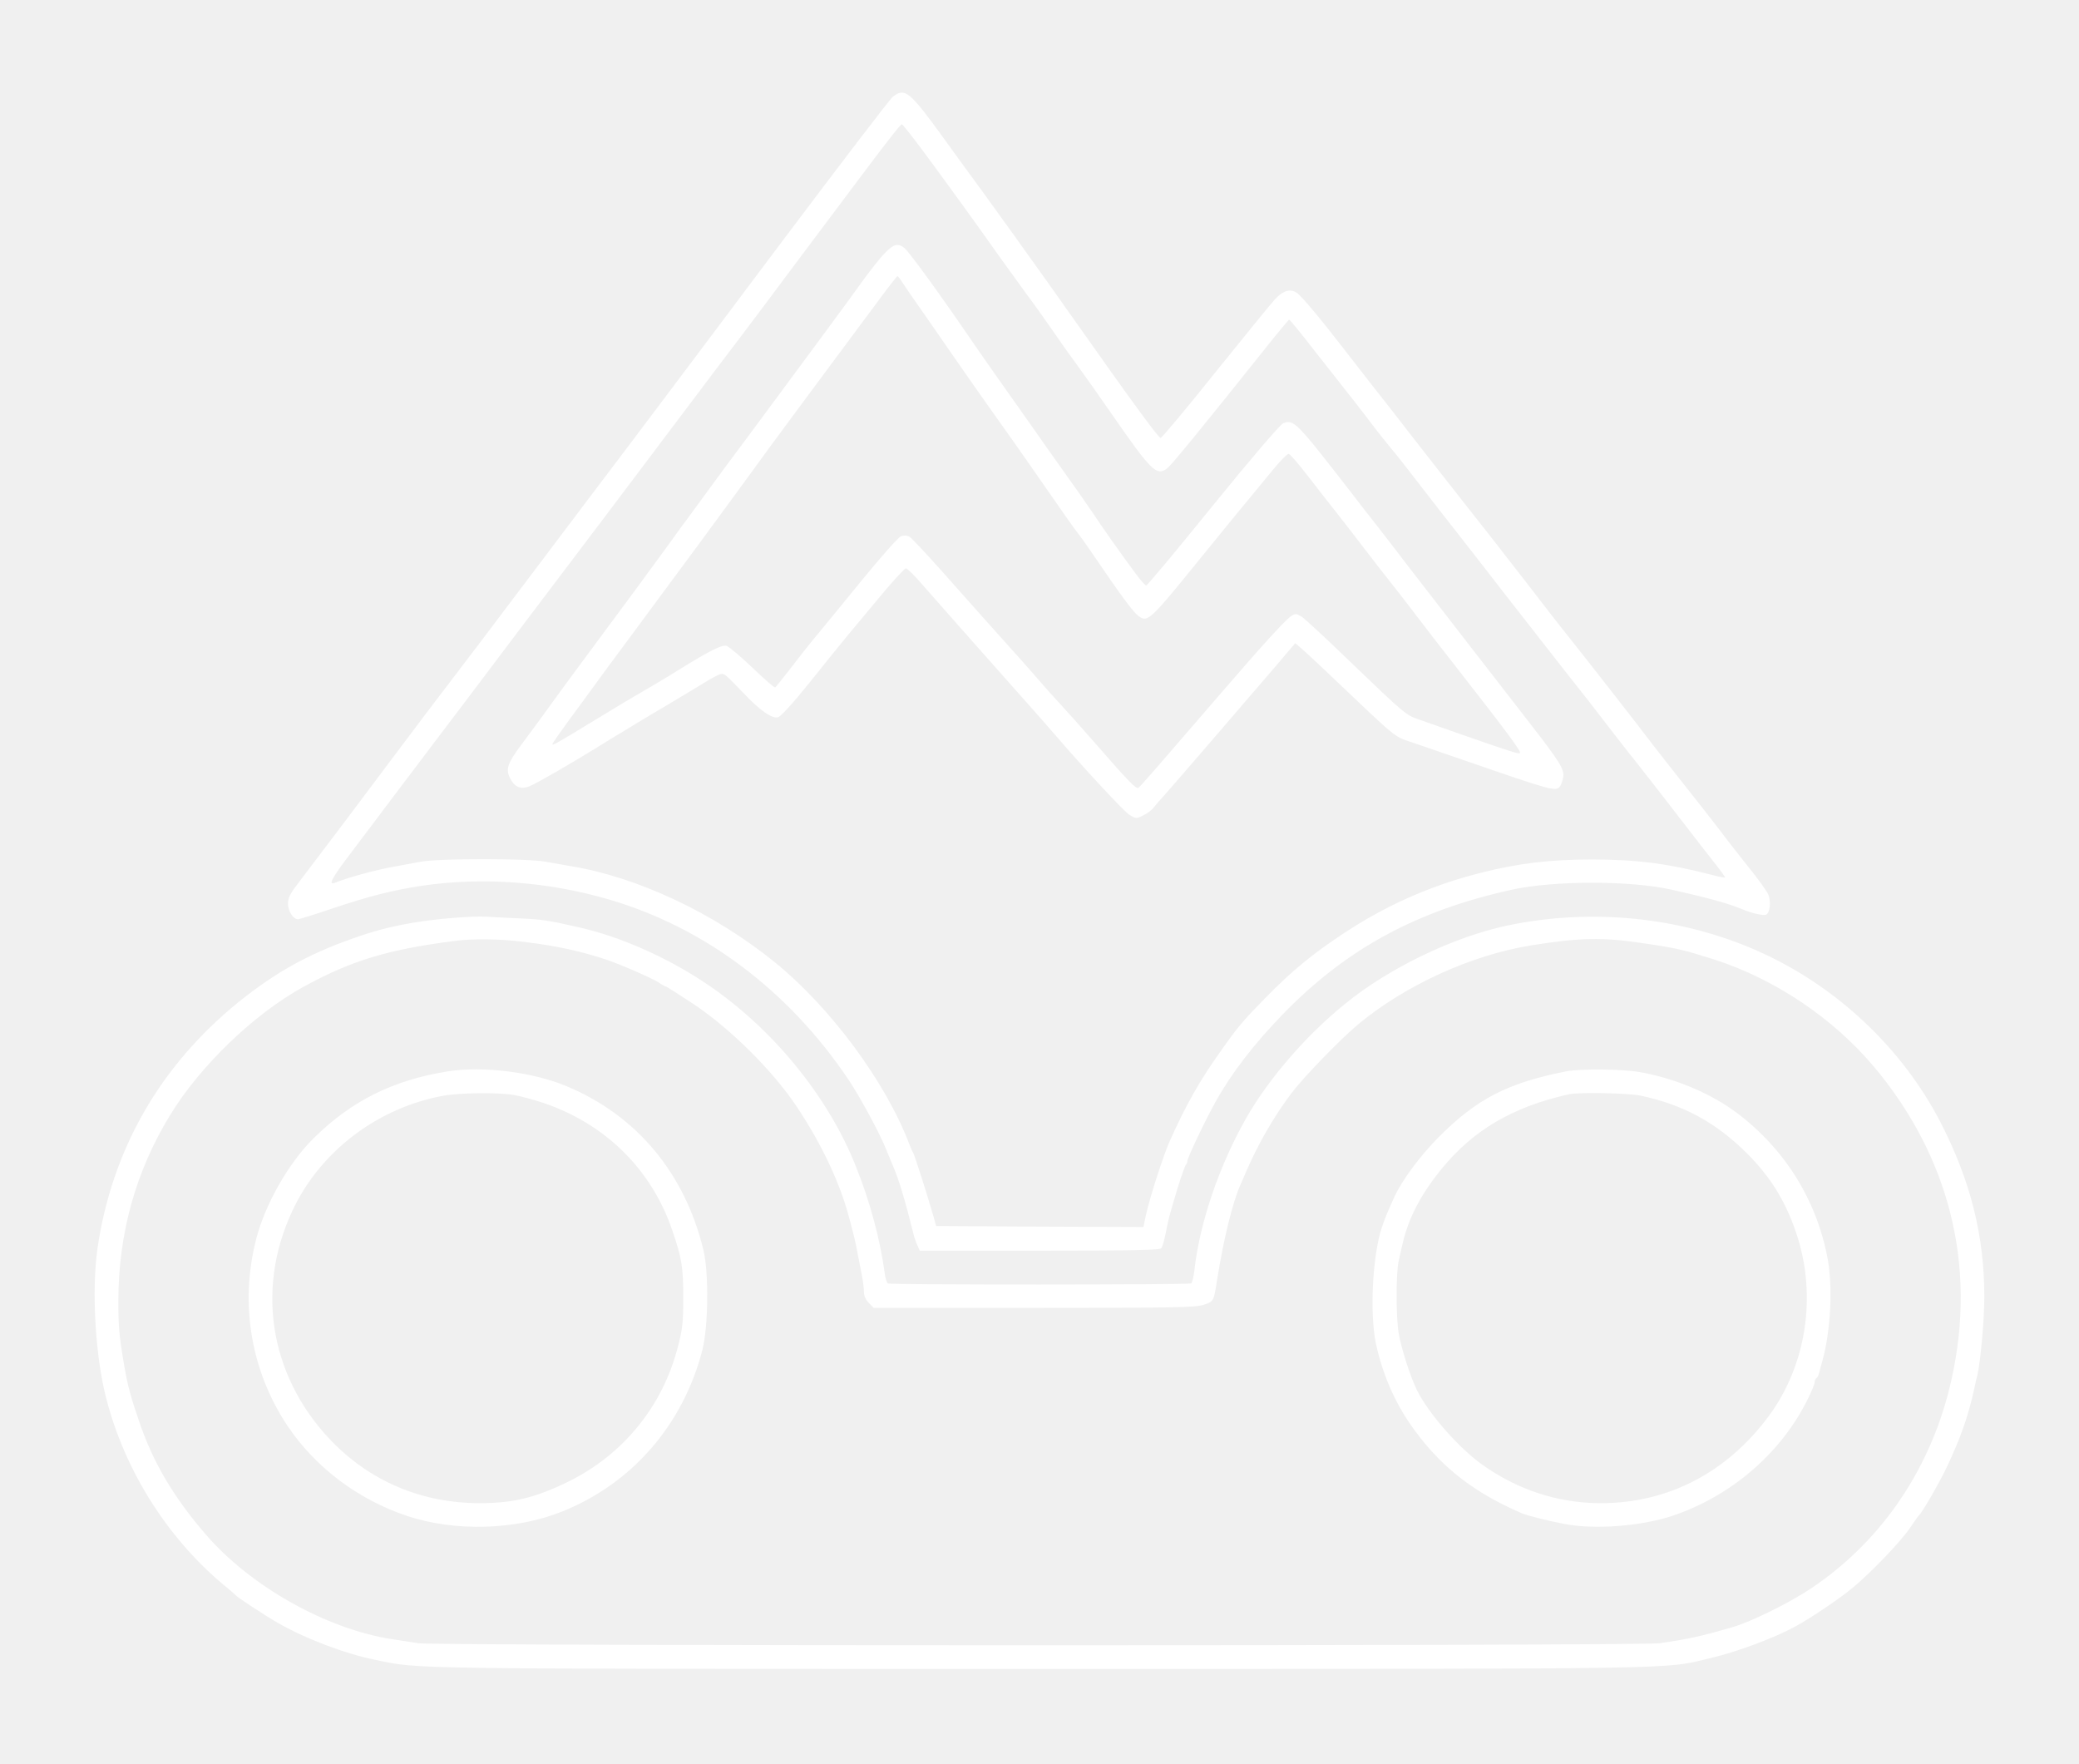
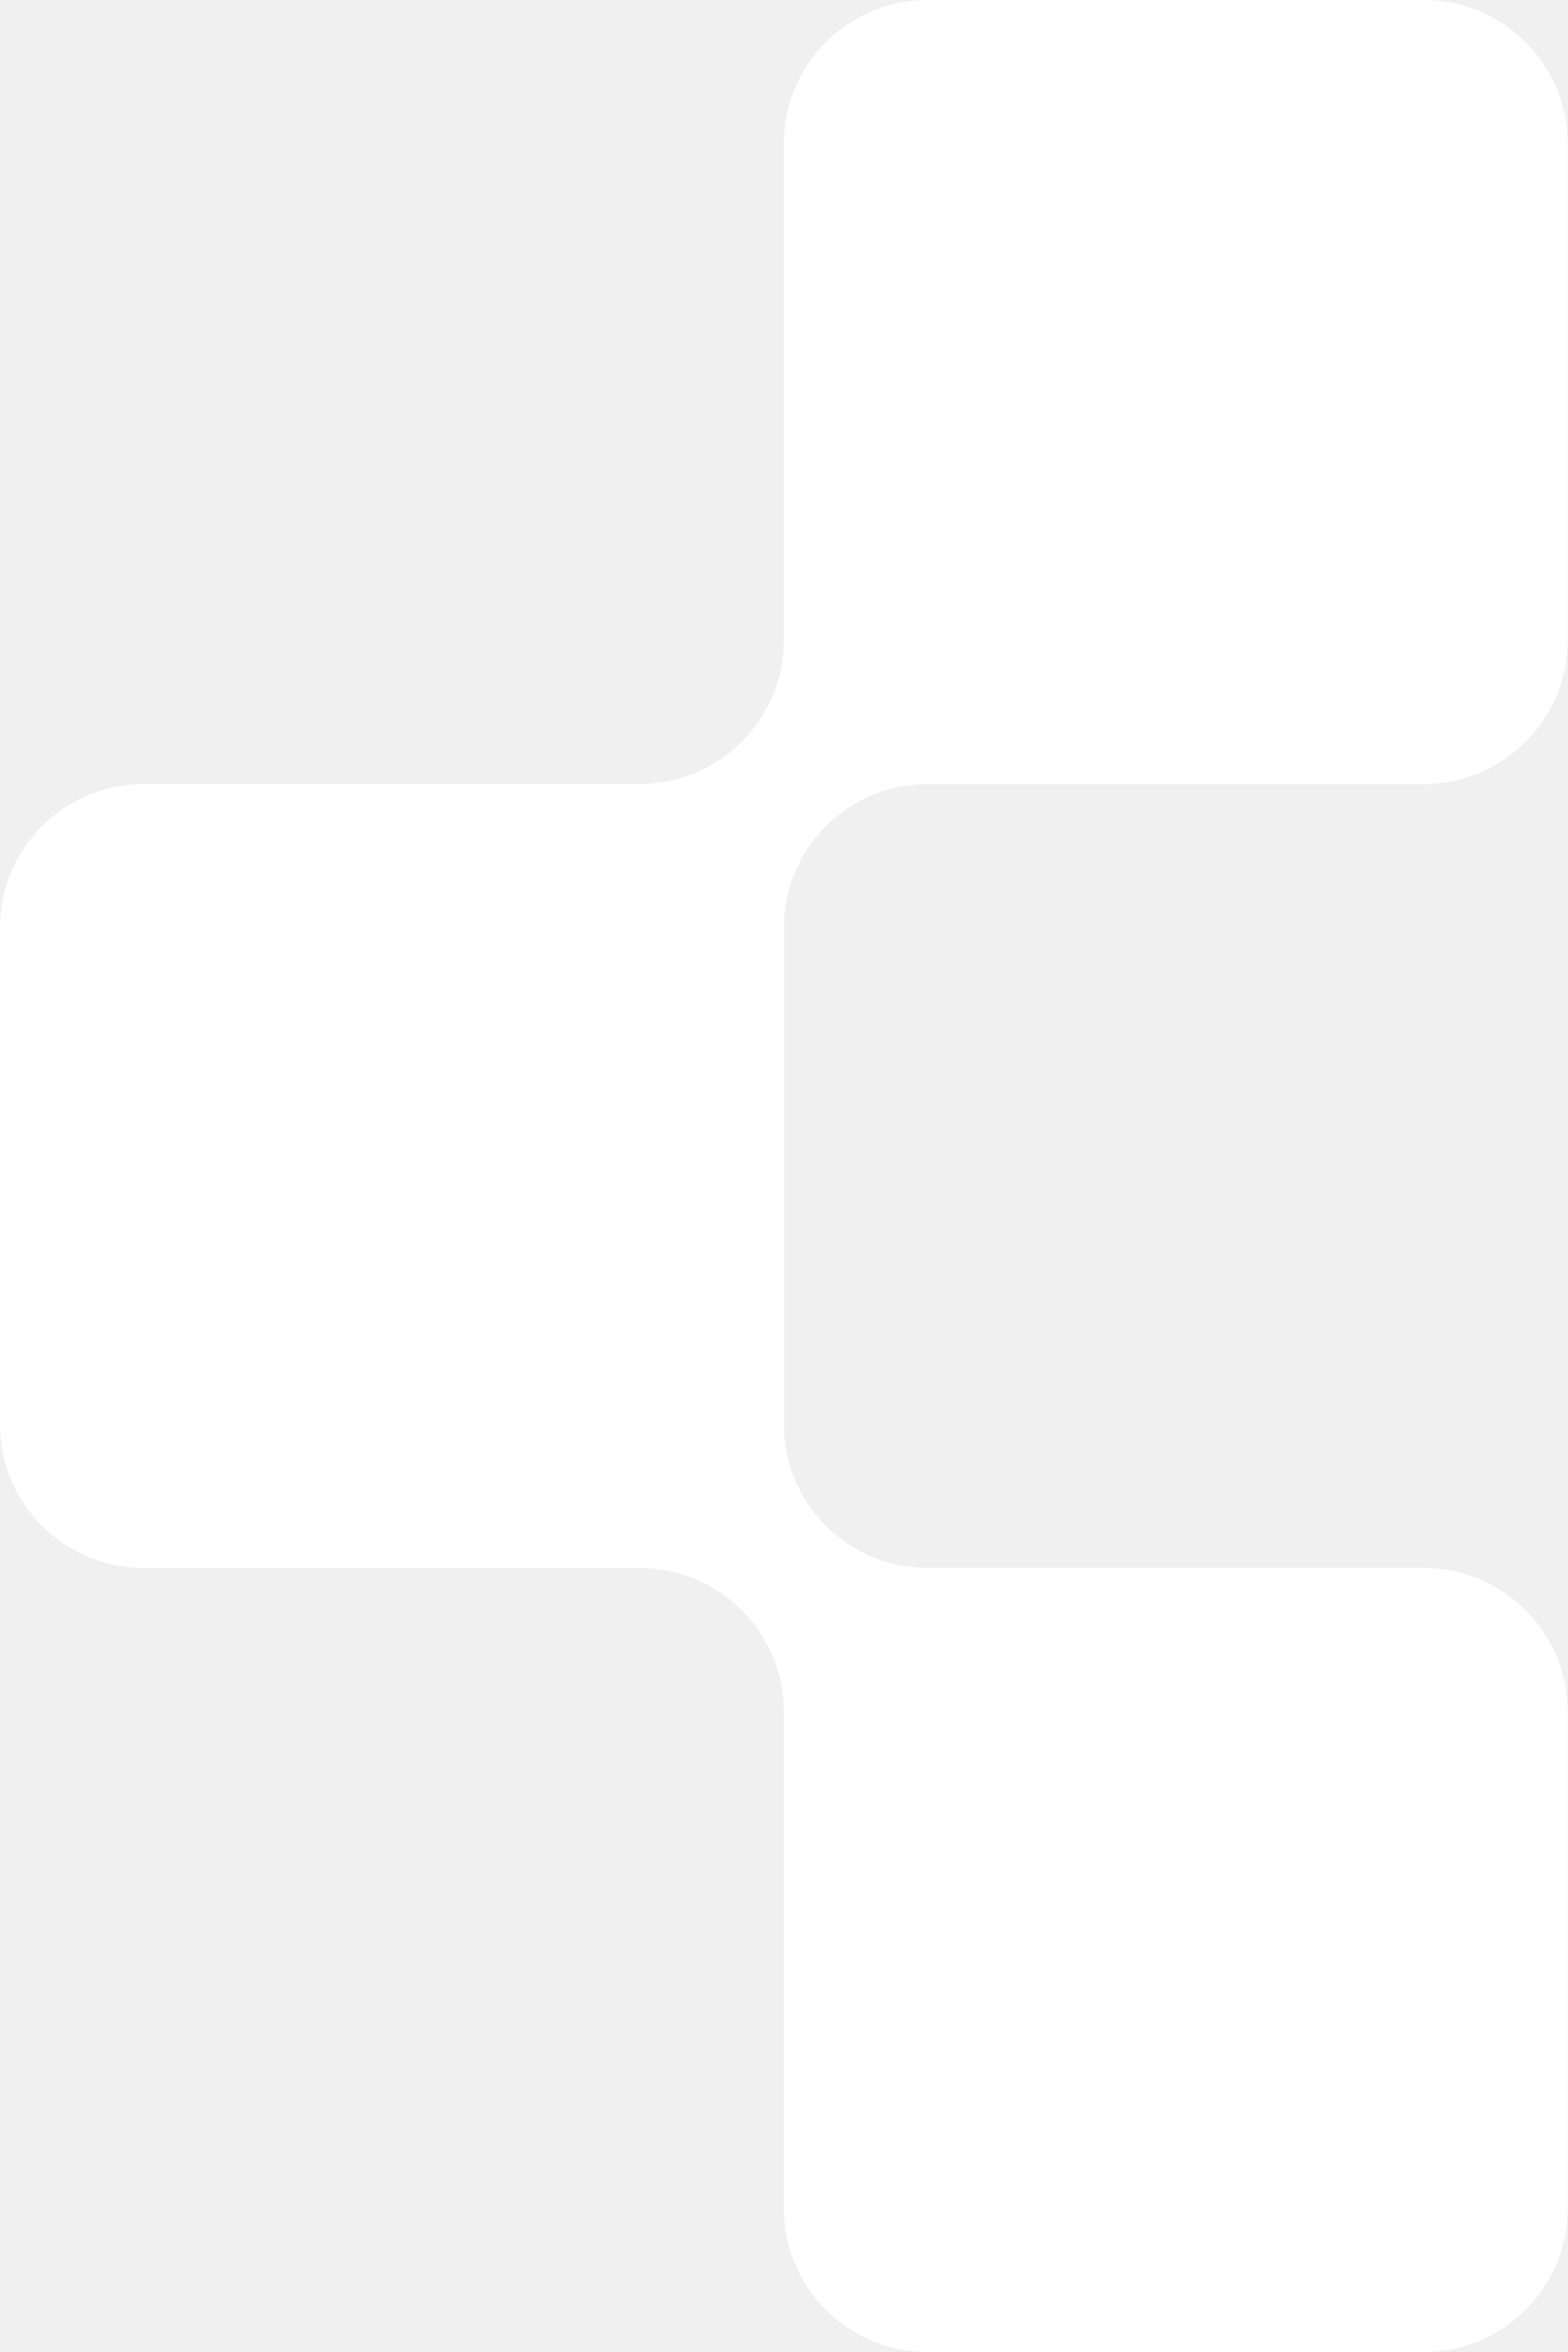
- <svg xmlns="http://www.w3.org/2000/svg" version="1.0" width="200.0" height="169.64" viewBox="0 0 1054 894" preserveAspectRatio="xMidYMid meet" role="img" aria-label="FIELDCRAFTT mark outline v2">
-   <g transform="translate(0,894) scale(0.1,-0.1)" fill="#FFFFFF" stroke="none">
-     <path d="M4526 8449 c-15 -12 -267 -342 -561 -733 -293 -391 -638 -850 -767 -1021 -129 -170 -319 -422 -423 -560 -309 -410 -434 -575 -511 -675 -40 -52 -156 -205 -257 -340 -157 -210 -348 -464 -505 -670 -32 -42 -42 -64 -42 -92 0 -37 27 -78 51 -78 6 0 83 24 172 54 187 63 310 94 457 116 303 45 637 21 945 -69 485 -141 913 -462 1216 -913 59 -88 160 -274 193 -358 10 -25 24 -58 31 -75 30 -67 63 -176 110 -365 4 -14 12 -35 18 -47 l10 -23 607 0 c474 0 610 3 617 12 6 7 16 42 23 78 14 72 16 81 61 230 18 58 36 109 41 115 4 5 8 15 8 21 0 15 95 215 144 301 80 144 193 290 340 442 321 331 679 525 1161 631 217 47 599 47 810 0 192 -43 291 -71 360 -100 42 -18 104 -33 118 -27 20 8 27 66 12 102 -7 17 -50 77 -97 135 -46 58 -113 143 -148 190 -36 47 -116 150 -180 230 -63 80 -134 170 -157 200 -70 93 -351 453 -479 613 -44 56 -118 152 -164 212 -47 61 -129 166 -183 235 -159 201 -279 355 -404 515 -64 83 -155 200 -203 260 -47 61 -110 142 -140 180 -119 154 -213 266 -236 281 -33 22 -70 11 -111 -34 -19 -20 -154 -187 -301 -369 -146 -183 -272 -333 -278 -333 -11 0 -152 193 -448 613 -150 213 -435 611 -580 807 -22 30 -57 79 -78 108 -168 231 -191 249 -252 201z m151 -271 c97 -130 299 -409 393 -543 27 -38 86 -119 130 -180 45 -60 104 -143 132 -184 28 -41 87 -125 132 -186 45 -62 119 -167 166 -235 206 -297 231 -322 284 -287 22 15 153 175 544 665 41 50 76 92 77 92 4 0 63 -72 120 -146 17 -21 73 -93 125 -159 53 -66 124 -158 160 -205 35 -47 85 -110 110 -140 26 -30 93 -116 150 -190 57 -74 141 -182 187 -240 45 -58 156 -199 245 -315 90 -115 224 -286 297 -380 74 -93 171 -217 215 -275 44 -58 123 -159 176 -225 52 -67 145 -185 205 -264 61 -79 135 -175 167 -215 31 -39 55 -72 53 -74 -2 -2 -29 3 -62 12 -229 59 -385 79 -613 79 -212 0 -372 -19 -565 -68 -253 -64 -482 -166 -700 -311 -158 -105 -258 -188 -392 -325 -111 -113 -137 -144 -222 -264 -108 -151 -179 -277 -261 -460 -31 -68 -104 -296 -120 -373 l-13 -62 -525 2 -526 3 -14 50 c-28 98 -95 310 -102 320 -4 6 -13 26 -20 45 -120 316 -400 694 -683 923 -306 248 -695 431 -1032 486 -33 6 -91 16 -130 23 -94 17 -535 17 -630 0 -38 -7 -97 -18 -130 -24 -98 -17 -234 -54 -307 -83 -33 -13 -18 19 53 114 55 74 344 456 495 656 13 17 71 93 129 170 101 135 353 468 661 875 81 107 264 350 407 540 143 190 272 361 287 380 15 19 67 89 117 155 49 66 159 212 243 325 85 113 193 257 240 320 167 223 235 310 242 310 4 0 51 -59 105 -132z M4486 7657 c-23 -23 -70 -83 -106 -132 -78 -109 -247 -338 -593 -805 -72 -96 -147 -197 -167 -225 -20 -27 -68 -93 -106 -145 -39 -52 -95 -129 -124 -170 -30 -41 -98 -133 -150 -205 -53 -71 -143 -193 -200 -270 -57 -77 -133 -180 -170 -230 -36 -49 -90 -124 -120 -165 -30 -41 -78 -107 -107 -145 -69 -93 -80 -123 -58 -168 22 -47 56 -61 101 -42 35 14 225 124 339 195 68 43 334 203 381 230 17 10 62 37 100 60 152 93 152 93 177 73 12 -10 51 -49 87 -87 83 -88 144 -130 174 -122 15 4 76 71 162 178 76 95 159 198 184 228 25 30 101 121 169 203 67 81 128 147 134 146 7 0 46 -39 87 -87 78 -89 200 -227 475 -537 88 -99 176 -198 195 -221 135 -158 347 -386 375 -404 33 -20 36 -21 70 -4 20 9 45 28 56 43 11 14 35 42 53 61 33 36 385 445 560 649 54 64 100 118 102 120 2 2 84 -72 181 -165 342 -325 319 -306 408 -336 44 -15 172 -59 285 -98 428 -148 447 -153 468 -127 6 6 13 28 17 47 7 39 -16 77 -174 280 -180 232 -266 343 -407 525 -81 105 -177 228 -213 275 -35 47 -99 129 -140 182 -42 53 -105 134 -140 180 -280 361 -291 373 -346 352 -16 -7 -168 -185 -362 -424 -186 -230 -324 -395 -332 -398 -4 -1 -30 28 -57 65 -81 110 -168 233 -214 303 -24 36 -87 126 -140 200 -53 74 -128 180 -166 235 -39 55 -110 156 -159 225 -49 69 -123 175 -164 235 -134 197 -303 430 -325 447 -33 27 -56 21 -100 -25z m93 -155 c13 -20 54 -80 91 -132 36 -52 113 -162 170 -245 57 -82 147 -211 200 -285 53 -74 134 -189 180 -255 186 -268 224 -322 250 -355 15 -19 54 -75 88 -125 123 -181 188 -269 213 -287 47 -35 56 -27 310 286 101 125 232 285 372 454 37 45 73 82 80 81 7 0 50 -50 97 -111 47 -60 112 -145 146 -187 33 -42 98 -125 144 -186 46 -60 111 -144 145 -186 33 -42 85 -109 115 -149 66 -86 114 -149 238 -307 234 -300 299 -388 287 -391 -13 -3 -50 9 -305 98 -80 28 -165 58 -190 67 -86 29 -73 19 -379 312 -111 108 -216 204 -232 215 -27 16 -31 17 -53 3 -29 -19 -152 -154 -331 -362 -346 -401 -435 -504 -444 -509 -11 -7 -52 35 -221 229 -67 77 -146 165 -174 195 -28 30 -81 89 -116 130 -36 41 -83 95 -106 120 -79 87 -240 268 -382 428 -79 89 -152 166 -162 172 -12 6 -28 7 -43 1 -13 -5 -102 -105 -198 -223 -95 -117 -200 -244 -232 -283 -32 -38 -90 -112 -129 -163 -39 -50 -74 -94 -78 -97 -4 -2 -56 43 -116 101 -60 57 -119 107 -131 110 -24 6 -82 -23 -236 -118 -70 -44 -139 -85 -282 -168 -16 -10 -91 -55 -165 -100 -177 -108 -200 -121 -200 -112 1 4 39 59 85 122 47 63 106 144 132 180 26 36 105 144 177 240 173 234 321 434 366 495 61 83 289 394 354 484 54 74 265 358 540 728 50 68 93 123 96 123 3 0 16 -17 29 -38z M2390 4293 c-215 -11 -388 -39 -545 -91 -262 -87 -434 -180 -636 -342 -399 -324 -642 -749 -715 -1250 -30 -213 -11 -546 45 -760 94 -364 307 -702 591 -941 36 -29 67 -57 70 -60 8 -9 151 -103 204 -133 141 -82 345 -159 498 -190 233 -48 103 -46 3368 -46 3344 0 3158 -3 3403 55 132 31 323 102 427 159 80 43 226 142 295 199 94 79 241 232 287 300 23 34 44 64 48 67 15 13 103 165 139 241 71 151 108 255 140 399 5 25 12 56 16 70 16 70 35 280 35 396 0 308 -69 586 -220 881 -197 383 -536 700 -935 875 -387 170 -835 215 -1260 127 -272 -57 -602 -215 -825 -397 -199 -161 -387 -379 -501 -578 -137 -240 -238 -535 -264 -776 -4 -32 -11 -60 -16 -64 -13 -7 -1525 -8 -1538 0 -5 4 -13 28 -16 54 -23 170 -74 359 -145 537 -142 360 -429 709 -766 933 -195 130 -428 233 -634 280 -161 37 -191 42 -318 47 -70 3 -138 7 -152 8 -14 1 -50 1 -80 0z m270 -128 c164 -20 290 -48 418 -91 76 -26 235 -96 264 -116 14 -10 29 -18 32 -18 4 0 68 -41 144 -91 185 -124 398 -335 518 -514 123 -183 217 -379 264 -550 25 -90 39 -147 49 -205 7 -36 17 -87 22 -113 5 -26 9 -61 9 -78 0 -18 9 -39 25 -54 l24 -25 814 0 c715 0 819 2 860 16 51 17 50 17 67 124 33 207 78 392 119 485 5 11 17 38 26 60 61 142 141 282 232 403 63 83 247 273 338 349 239 199 577 353 880 401 241 39 361 41 556 12 185 -27 212 -34 373 -85 306 -99 600 -297 807 -543 383 -457 521 -1010 393 -1583 -97 -441 -348 -816 -708 -1058 -109 -74 -305 -171 -401 -199 -157 -46 -230 -62 -372 -82 -99 -14 -6201 -14 -6292 0 -36 6 -97 15 -136 21 -328 51 -711 265 -938 526 -165 190 -272 370 -342 579 -43 124 -58 182 -74 274 -27 157 -31 204 -31 334 0 340 87 656 261 941 153 252 427 515 678 653 242 132 421 187 756 231 97 14 242 12 365 -4z M2270 3509 c-279 -45 -487 -149 -680 -339 -126 -124 -246 -335 -291 -510 -85 -329 -27 -673 162 -953 141 -208 357 -370 604 -452 241 -80 548 -72 783 22 356 142 615 440 713 820 30 118 33 387 6 503 -94 392 -338 685 -695 834 -172 72 -425 103 -602 75z m336 -120 c32 -5 100 -24 149 -40 314 -106 548 -337 653 -645 49 -142 56 -189 56 -344 0 -125 -4 -159 -28 -250 -77 -298 -275 -541 -549 -678 -171 -84 -284 -112 -457 -112 -295 1 -556 112 -756 322 -316 333 -382 793 -173 1198 146 281 426 486 744 545 88 16 283 18 361 4z M7940 3509 c-298 -59 -452 -139 -646 -333 -95 -96 -188 -221 -227 -308 -37 -82 -46 -105 -62 -152 -47 -143 -61 -432 -30 -584 35 -165 103 -317 200 -447 139 -188 303 -314 540 -416 28 -12 127 -37 215 -54 152 -30 390 -12 549 41 293 98 545 313 680 580 23 45 41 88 41 97 0 9 4 18 9 21 5 3 11 16 14 28 3 13 11 41 17 63 42 154 52 375 25 518 -56 295 -217 553 -459 735 -130 98 -311 175 -491 207 -88 16 -303 18 -375 4z m377 -123 c217 -46 382 -136 538 -291 120 -119 197 -244 251 -404 107 -316 53 -671 -140 -931 -213 -286 -510 -440 -851 -440 -214 0 -420 67 -600 195 -120 86 -268 254 -330 375 -33 65 -81 214 -94 291 -14 84 -14 306 0 367 5 26 15 67 21 92 28 123 91 244 191 368 163 202 364 321 652 385 50 11 298 6 362 -7z" />
-   </g>
+ <svg xmlns="http://www.w3.org/2000/svg" viewBox="0 0 480 720" width="480" height="720" role="img" aria-label="FIELDCRAFTT mark">
+   <path fill="#FFFFFF" d="M 284 0 H 436 A 44 44 0 0 1 480 44 V 196 A 44 44 0 0 1 436 240 H 284 A 44 44 0 0 0 240 284 V 436 A 44 44 0 0 0 284 480 H 436 A 44 44 0 0 1 480 524 V 676 A 44 44 0 0 1 436 720 H 284 A 44 44 0 0 1 240 676 V 524 A 44 44 0 0 0 196 480 H 44 A 44 44 0 0 1 0 436 V 284 A 44 44 0 0 1 44 240 H 196 A 44 44 0 0 0 240 196 V 44 A 44 44 0 0 1 284 0 Z" />
</svg>
